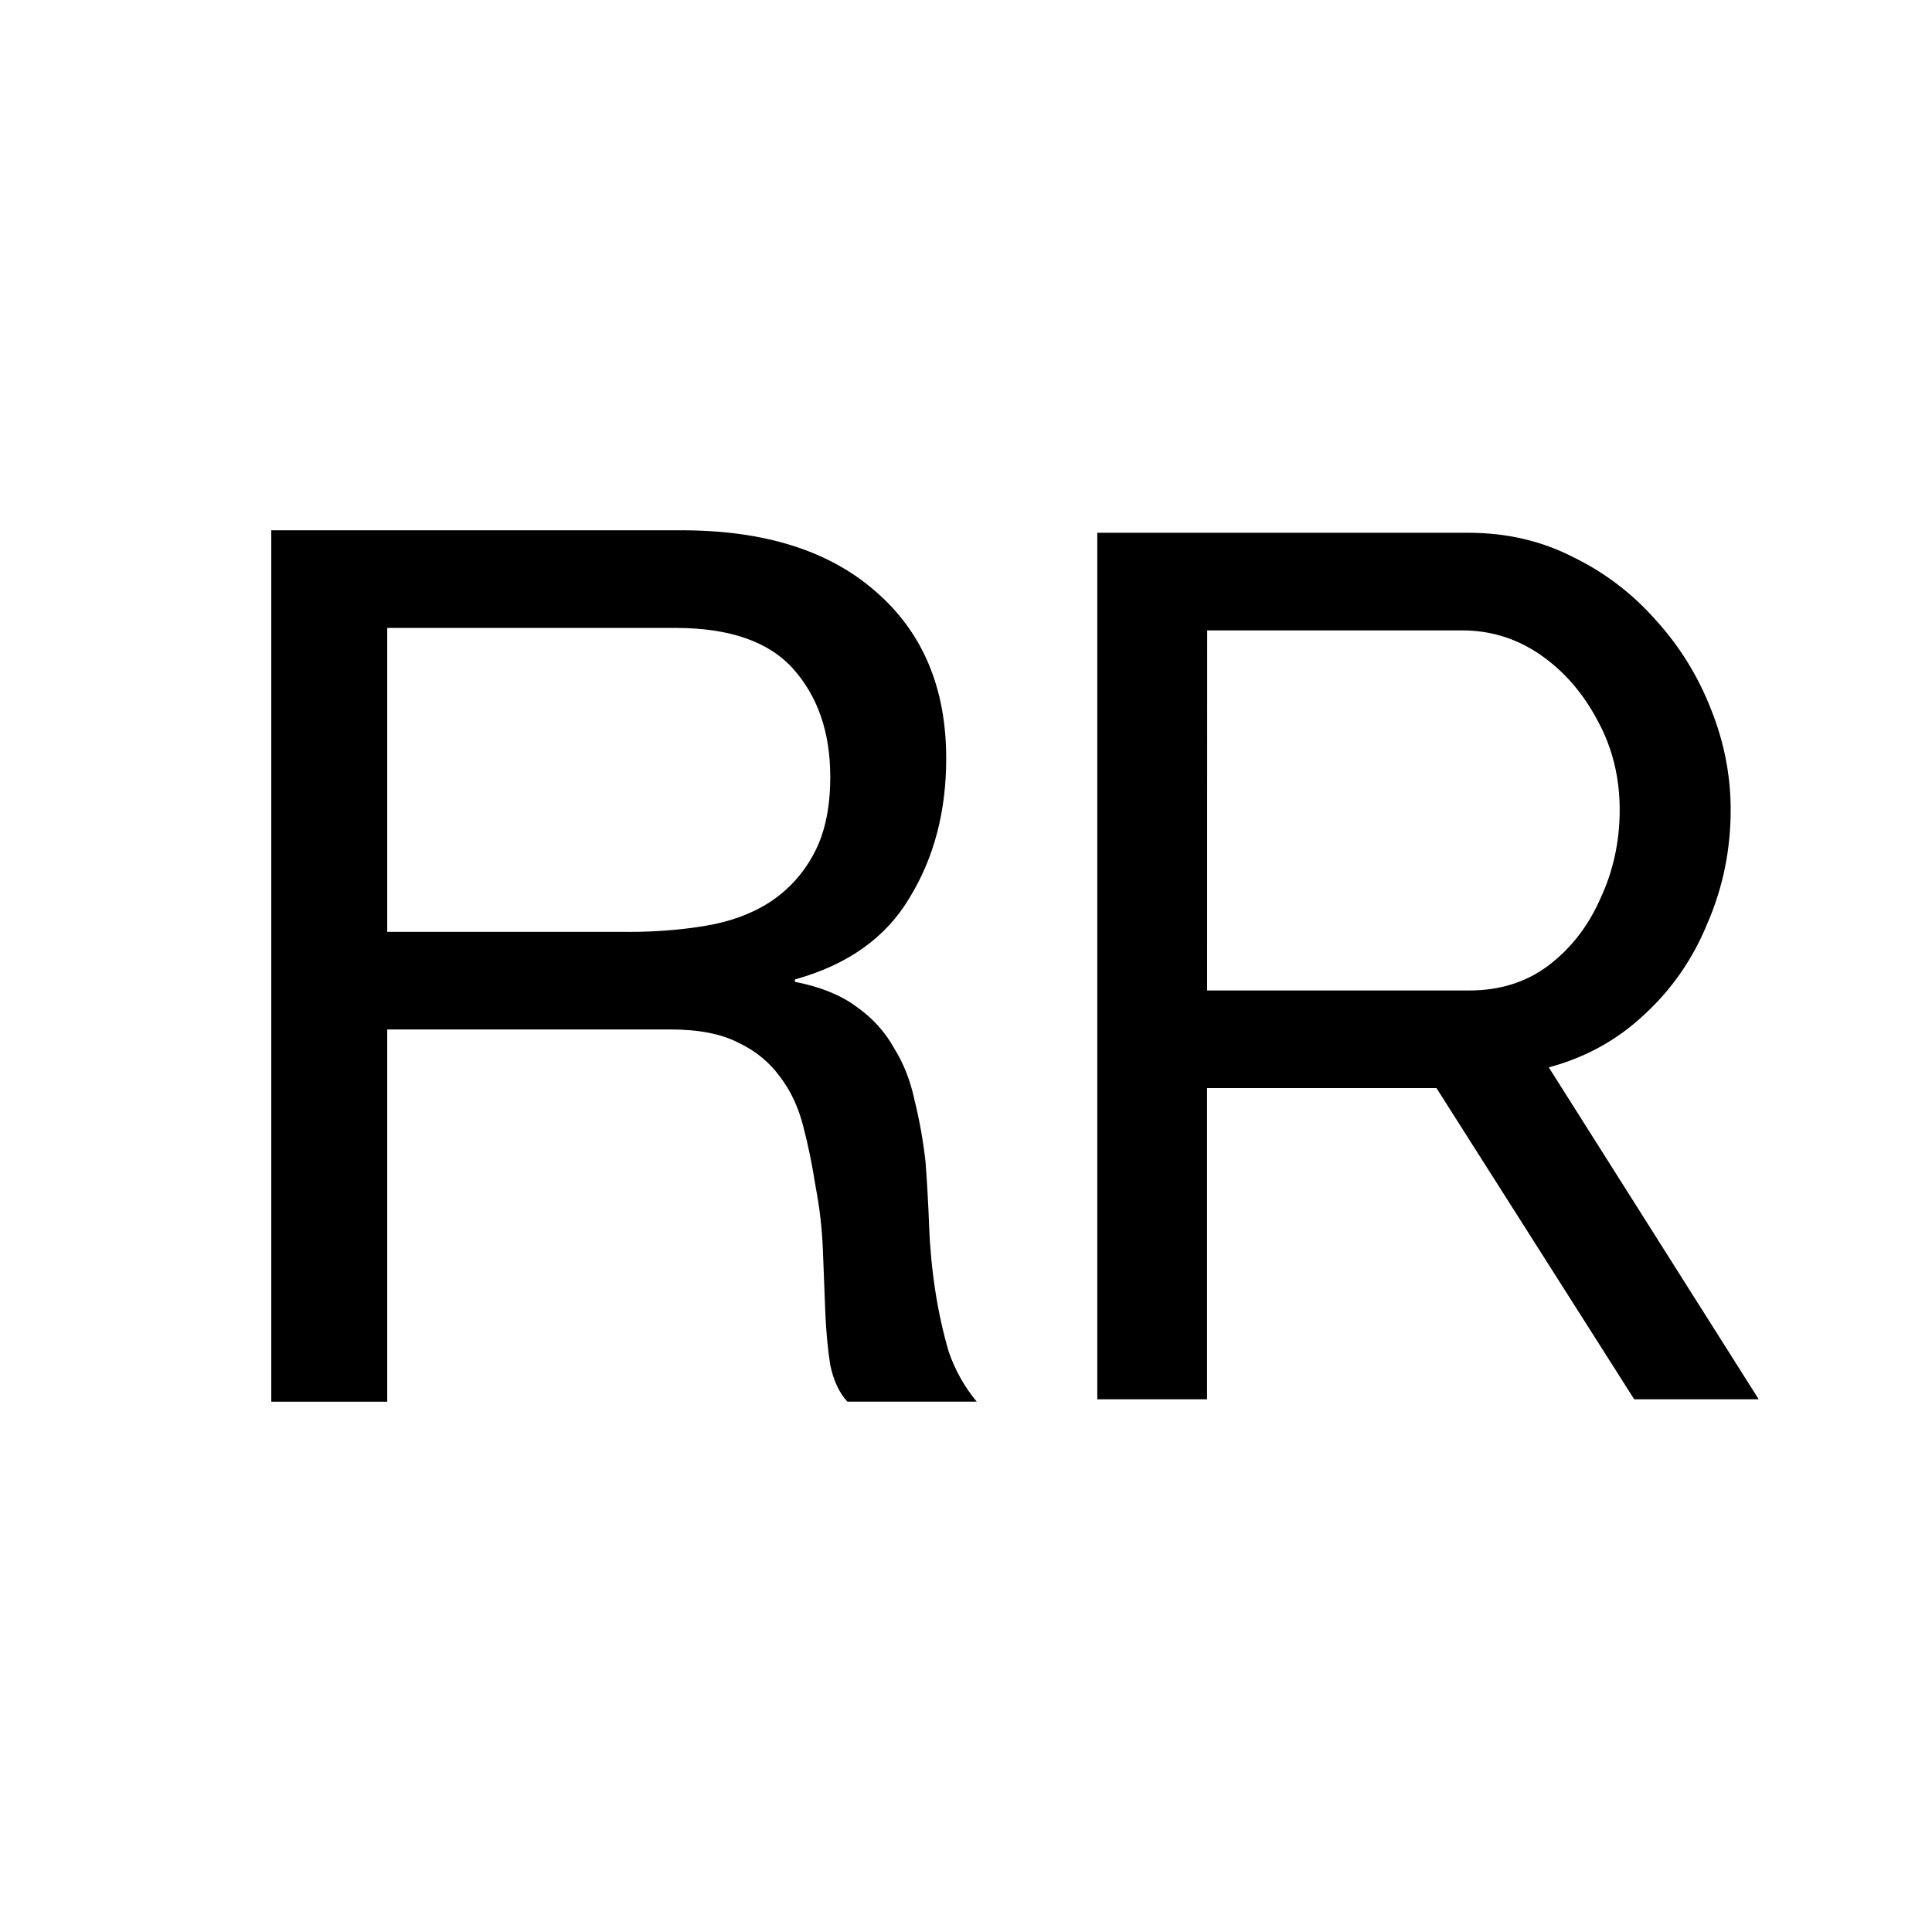
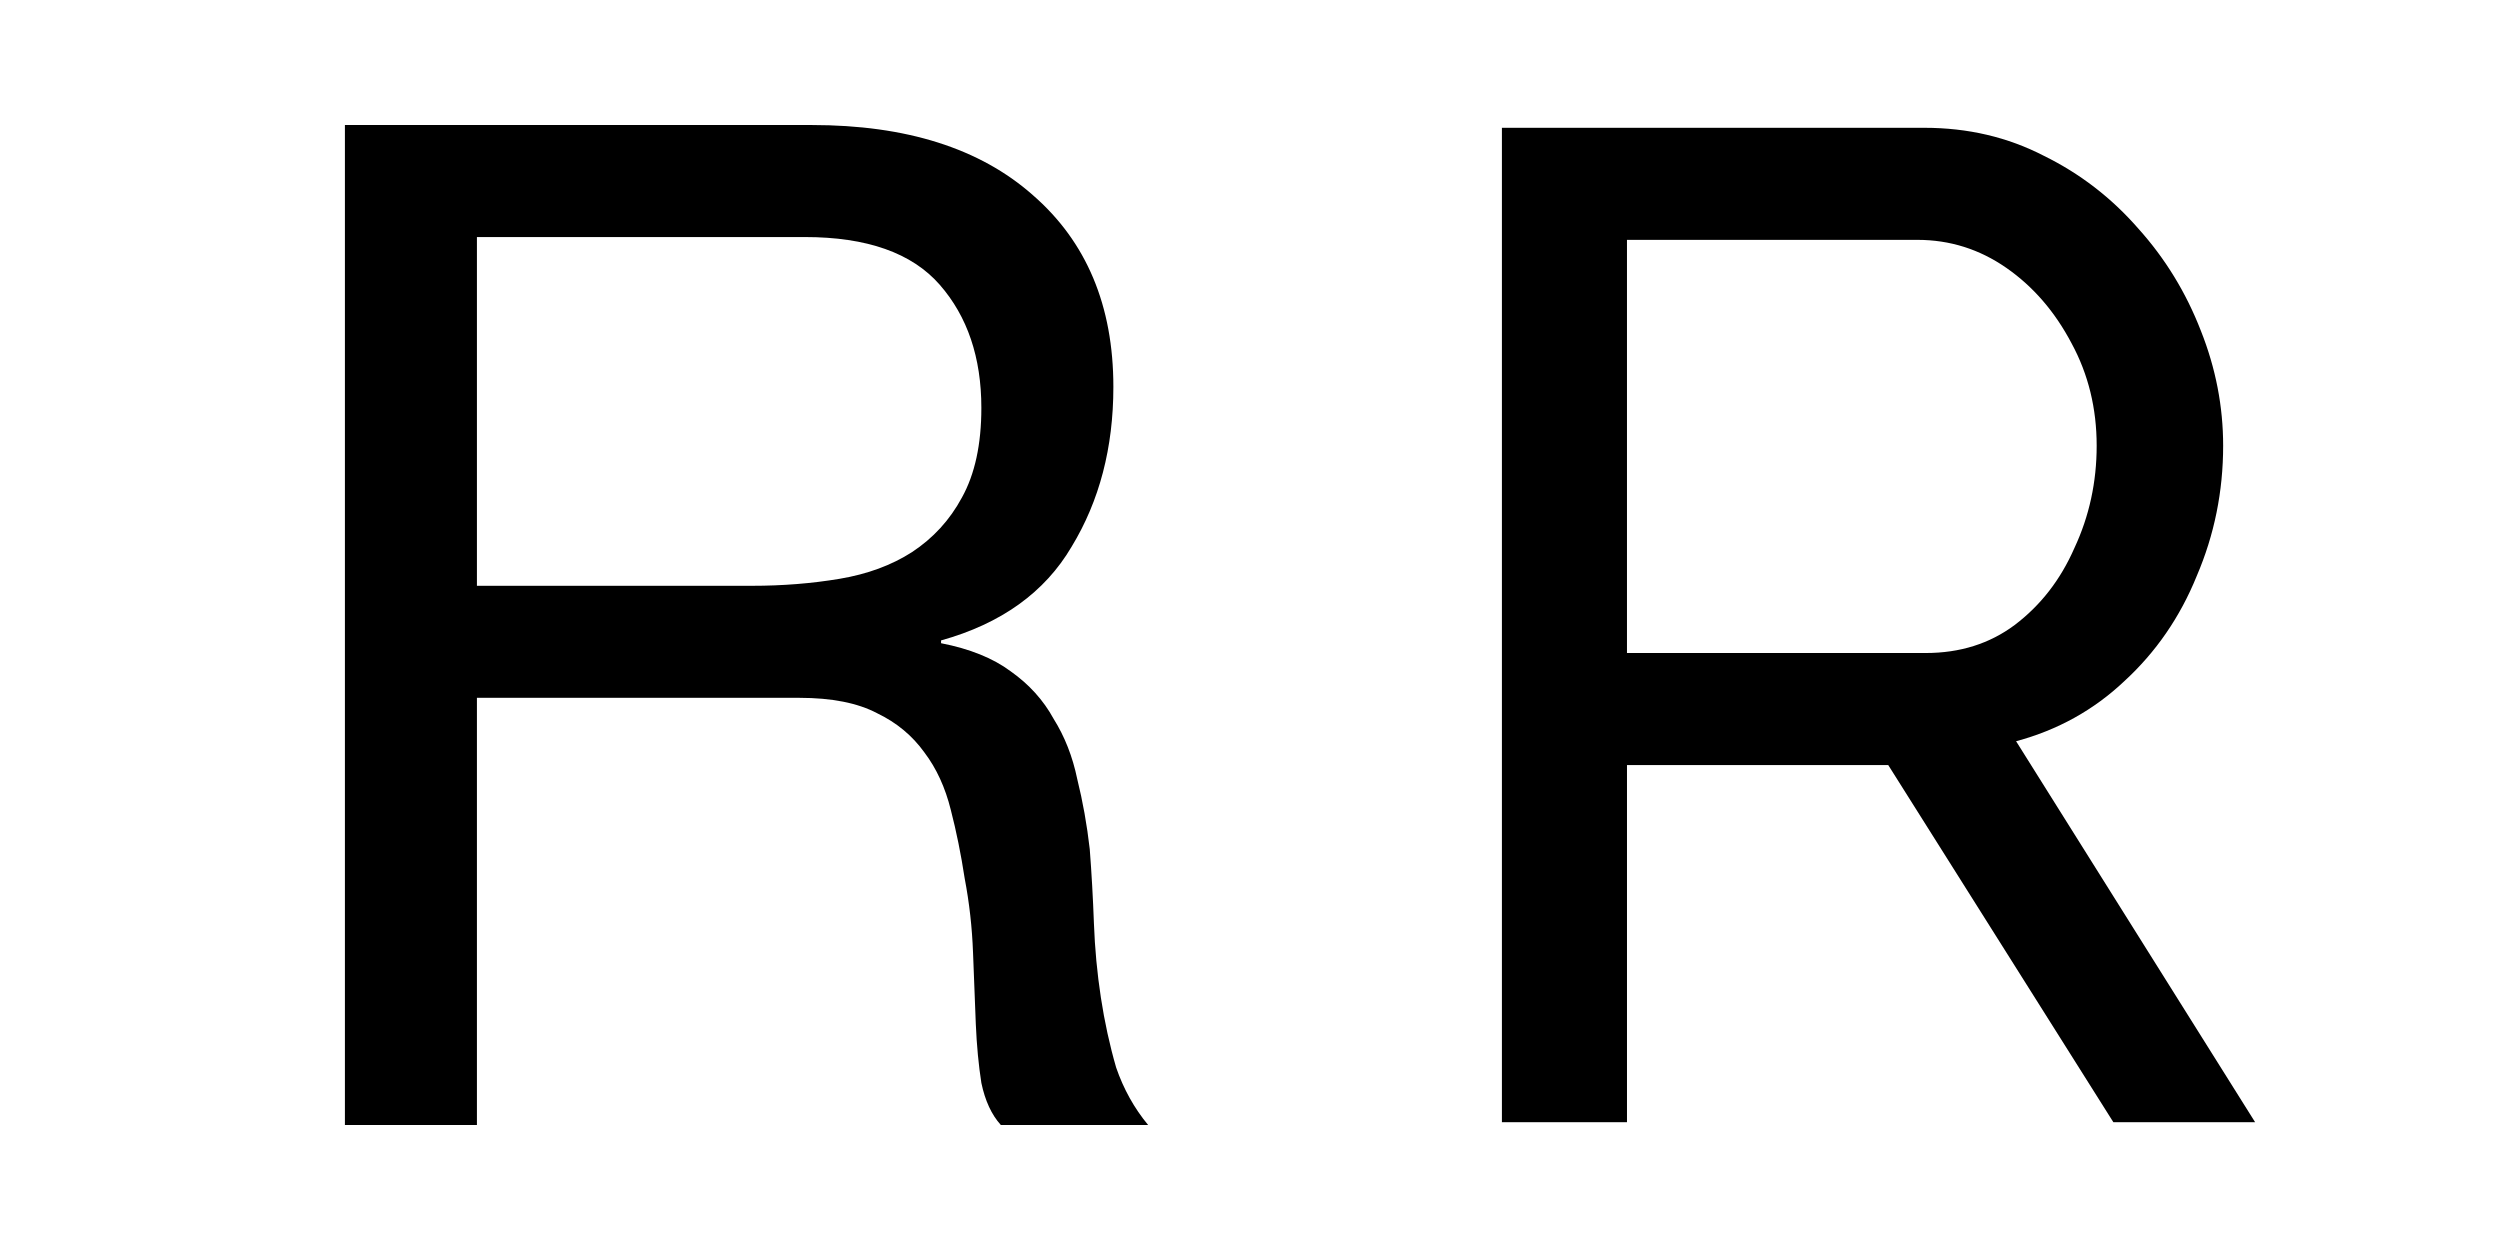
- <svg xmlns="http://www.w3.org/2000/svg" width="26.458mm" height="26.458mm" viewBox="0 0 26.458 26.458" version="1.1" id="svg1">
+ <svg xmlns="http://www.w3.org/2000/svg" width="200" height="100" viewBox="0 0 200 100" version="1.1" id="svg1">
  <defs id="defs1">
    <rect x="42.134" y="45.848" width="16.553" height="18.448" id="rect3" />
  </defs>
-   <g id="layer1">
+   <g id="layer1" transform="translate(-3.715218,-7.262217)">
    <text xml:space="preserve" transform="scale(0.2645833)" id="text3" style="font-style:normal;font-variant:normal;font-weight:normal;font-stretch:normal;font-size:15px;line-height:0.8;font-family:'Univers LT Std';-inkscape-font-specification:'Univers LT Std';text-align:center;letter-spacing:4px;white-space:pre;shape-inside:url(#rect3);display:inline;fill:#000000;stroke-width:7.559;stroke-linejoin:bevel;paint-order:markers stroke fill" />
-     <path d="m 3.715,7.262 v 11.934 h 1.588 v -5.098 h 3.878 q 0.585,0 0.936,0.184 0.351,0.167 0.568,0.468 0.217,0.284 0.318,0.685 0.1,0.384 0.167,0.819 0.084,0.435 0.1,0.886 0.017,0.451 0.033,0.852 0.017,0.384 0.067,0.702 0.067,0.318 0.234,0.501 h 1.772 q -0.251,-0.301 -0.384,-0.685 -0.117,-0.401 -0.184,-0.836 -0.067,-0.435 -0.084,-0.886 -0.017,-0.451 -0.05,-0.886 -0.05,-0.435 -0.15,-0.836 -0.084,-0.401 -0.284,-0.719 Q 12.056,14.015 11.721,13.781 11.404,13.547 10.886,13.446 v -0.033 q 1.086,-0.301 1.571,-1.12 0.501,-0.819 0.501,-1.905 0,-1.454 -0.969,-2.29 Q 11.036,7.262 9.331,7.262 Z m 4.897,5.499 H 5.303 V 8.599 h 3.945 q 1.12,0 1.621,0.568 0.501,0.568 0.501,1.471 0,0.652 -0.234,1.07 -0.217,0.401 -0.602,0.652 -0.368,0.234 -0.869,0.318 -0.501,0.084 -1.053,0.084 z" id="text1" style="font-size:3.969px;line-height:0.8;font-family:'Helvetica Neue';-inkscape-font-specification:'Helvetica Neue';text-align:center;letter-spacing:1.058px;text-anchor:middle;stroke-width:2;stroke-linejoin:bevel;paint-order:markers stroke fill" aria-label="R" />
-     <path d="M 15.027,19.163 V 7.296 h 5.081 q 0.786,0 1.437,0.334 0.652,0.318 1.137,0.869 0.485,0.535 0.752,1.22 0.267,0.669 0.267,1.371 0,0.819 -0.318,1.554 -0.301,0.735 -0.869,1.254 -0.552,0.518 -1.304,0.719 l 2.875,4.546 h -1.705 l -2.708,-4.262 h -3.142 v 4.262 z m 1.504,-5.599 h 3.594 q 0.618,0 1.07,-0.334 0.468,-0.351 0.719,-0.919 0.267,-0.568 0.267,-1.22 0,-0.669 -0.301,-1.22 Q 21.579,9.301 21.095,8.967 20.61,8.633 20.025,8.633 h -3.493 z" id="text1-3" style="font-weight:500;font-size:3.969px;line-height:0.8;font-family:Raleway;-inkscape-font-specification:'Raleway Medium';text-align:center;letter-spacing:1.058px;text-anchor:middle;stroke-width:2;stroke-linejoin:bevel;paint-order:markers stroke fill" aria-label="R" />
+     <path d="M 31.308,17.262 V 97.262 H 41.869 V 63.088 h 25.792 q 3.891,0 6.226,1.233 2.335,1.121 3.78,3.137 1.445,1.905 2.112,4.594 0.667,2.577 1.112,5.49 0.556,2.913 0.667,5.938 0.111,3.025 0.222,5.714 0.111,2.577 0.445,4.706 0.445,2.129 1.556,3.361 H 95.564 Q 93.897,95.245 93.008,92.668 92.229,89.979 91.785,87.066 91.34,84.153 91.229,81.128 91.118,78.103 90.895,75.189 90.562,72.276 89.895,69.587 89.339,66.898 88.005,64.769 86.782,62.529 84.559,60.96 82.446,59.391 79,58.719 v -0.223 q 7.226,-2.017 10.45,-7.507 3.335,-5.49 3.335,-12.773 0,-9.748 -6.448,-15.35 -6.337,-5.602 -17.676,-5.602 z M 63.881,54.125 H 41.869 V 26.226 h 26.236 q 7.448,0 10.784,3.81 3.335,3.81 3.335,9.86 0,4.37 -1.556,7.171 -1.445,2.689 -4.002,4.37 -2.446,1.569 -5.781,2.129 -3.335,0.56 -7.004,0.56 z" id="text1" style="font-size:3.969px;line-height:0.8;font-family:'Helvetica Neue';-inkscape-font-specification:'Helvetica Neue';text-align:center;letter-spacing:1.058px;text-anchor:middle;stroke-width:2;stroke-linejoin:bevel;paint-order:markers stroke fill" aria-label="R" />
+     <path d="M 123.868,97.038 V 17.486 h 33.796 q 5.225,0 9.561,2.241 4.336,2.129 7.56,5.826 3.224,3.585 5.003,8.179 1.779,4.482 1.779,9.188 0,5.49 -2.112,10.42 -2.001,4.93 -5.781,8.403 -3.669,3.473 -8.671,4.818 l 19.121,30.476 H 172.783 L 154.774,68.467 h -20.9 v 28.571 z m 10.005,-37.535 h 23.902 q 4.113,0 7.115,-2.241 3.113,-2.353 4.78,-6.162 1.779,-3.81 1.779,-8.179 0,-4.482 -2.001,-8.179 -2.001,-3.81 -5.225,-6.05 -3.224,-2.241 -7.115,-2.241 h -23.235 z" id="text1-3" style="font-weight:500;font-size:3.969px;line-height:0.8;font-family:Raleway;-inkscape-font-specification:'Raleway Medium';text-align:center;letter-spacing:1.058px;text-anchor:middle;stroke-width:2;stroke-linejoin:bevel;paint-order:markers stroke fill" aria-label="R" />
  </g>
</svg>
